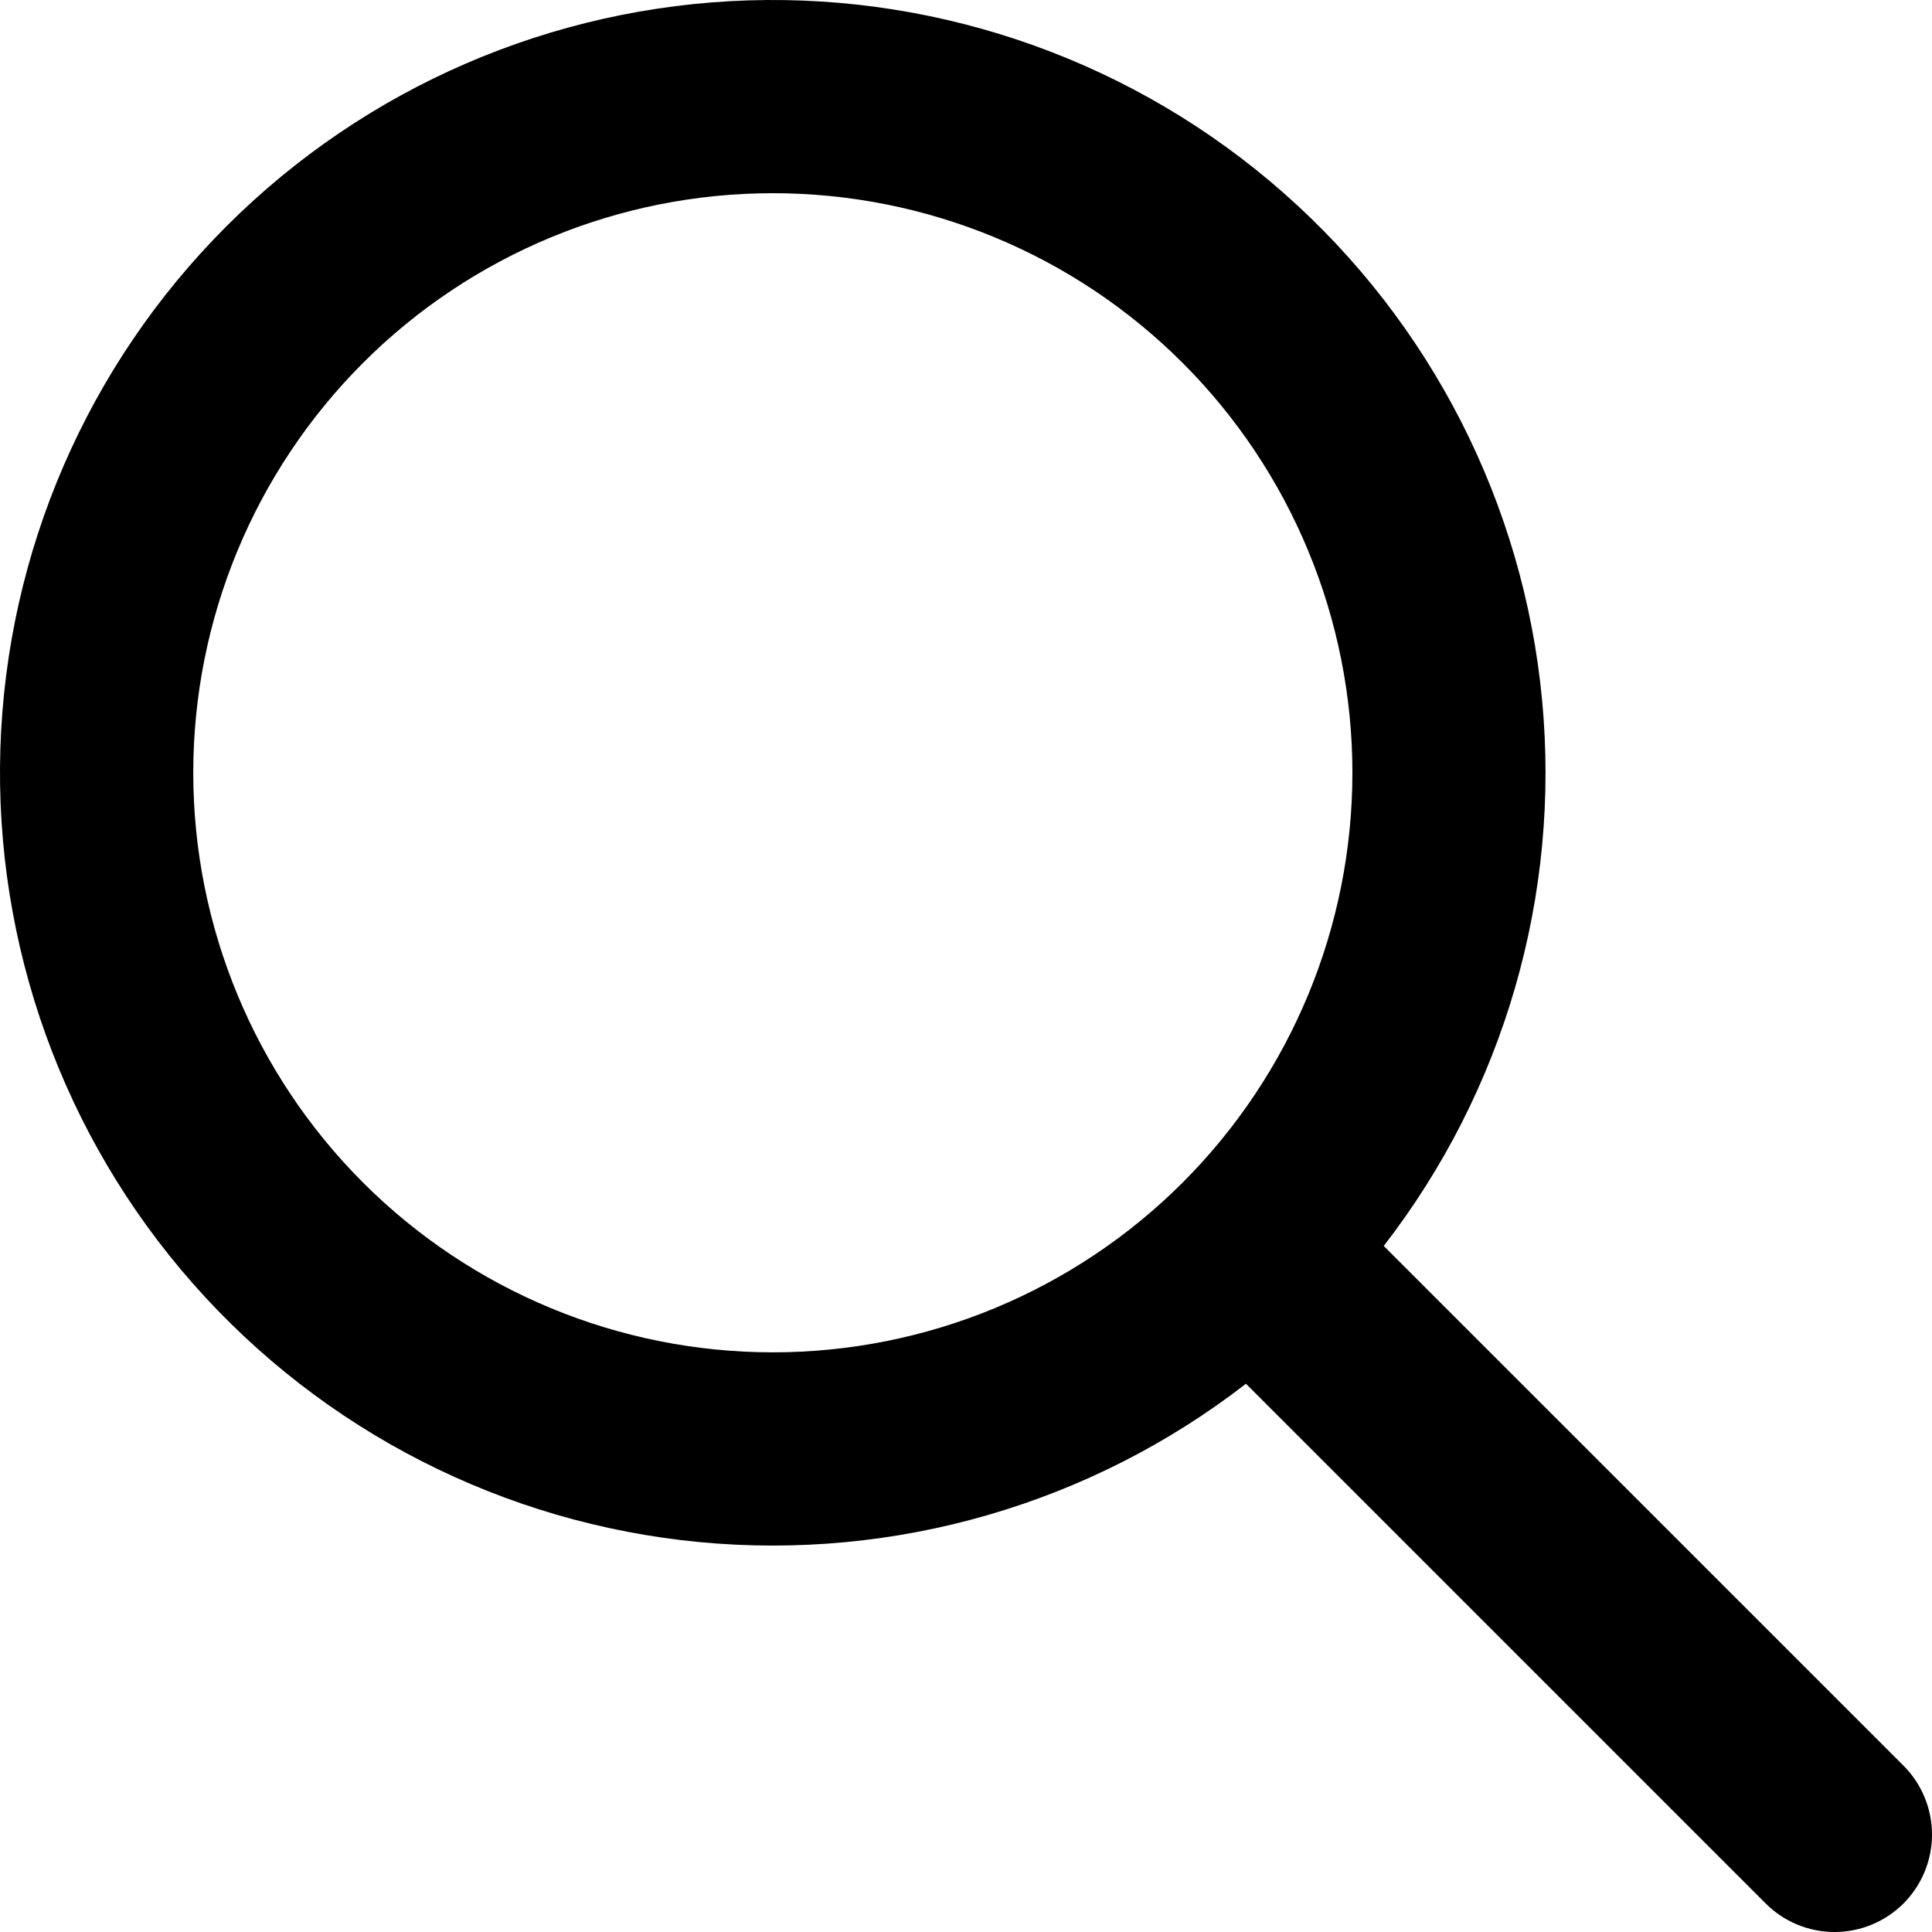
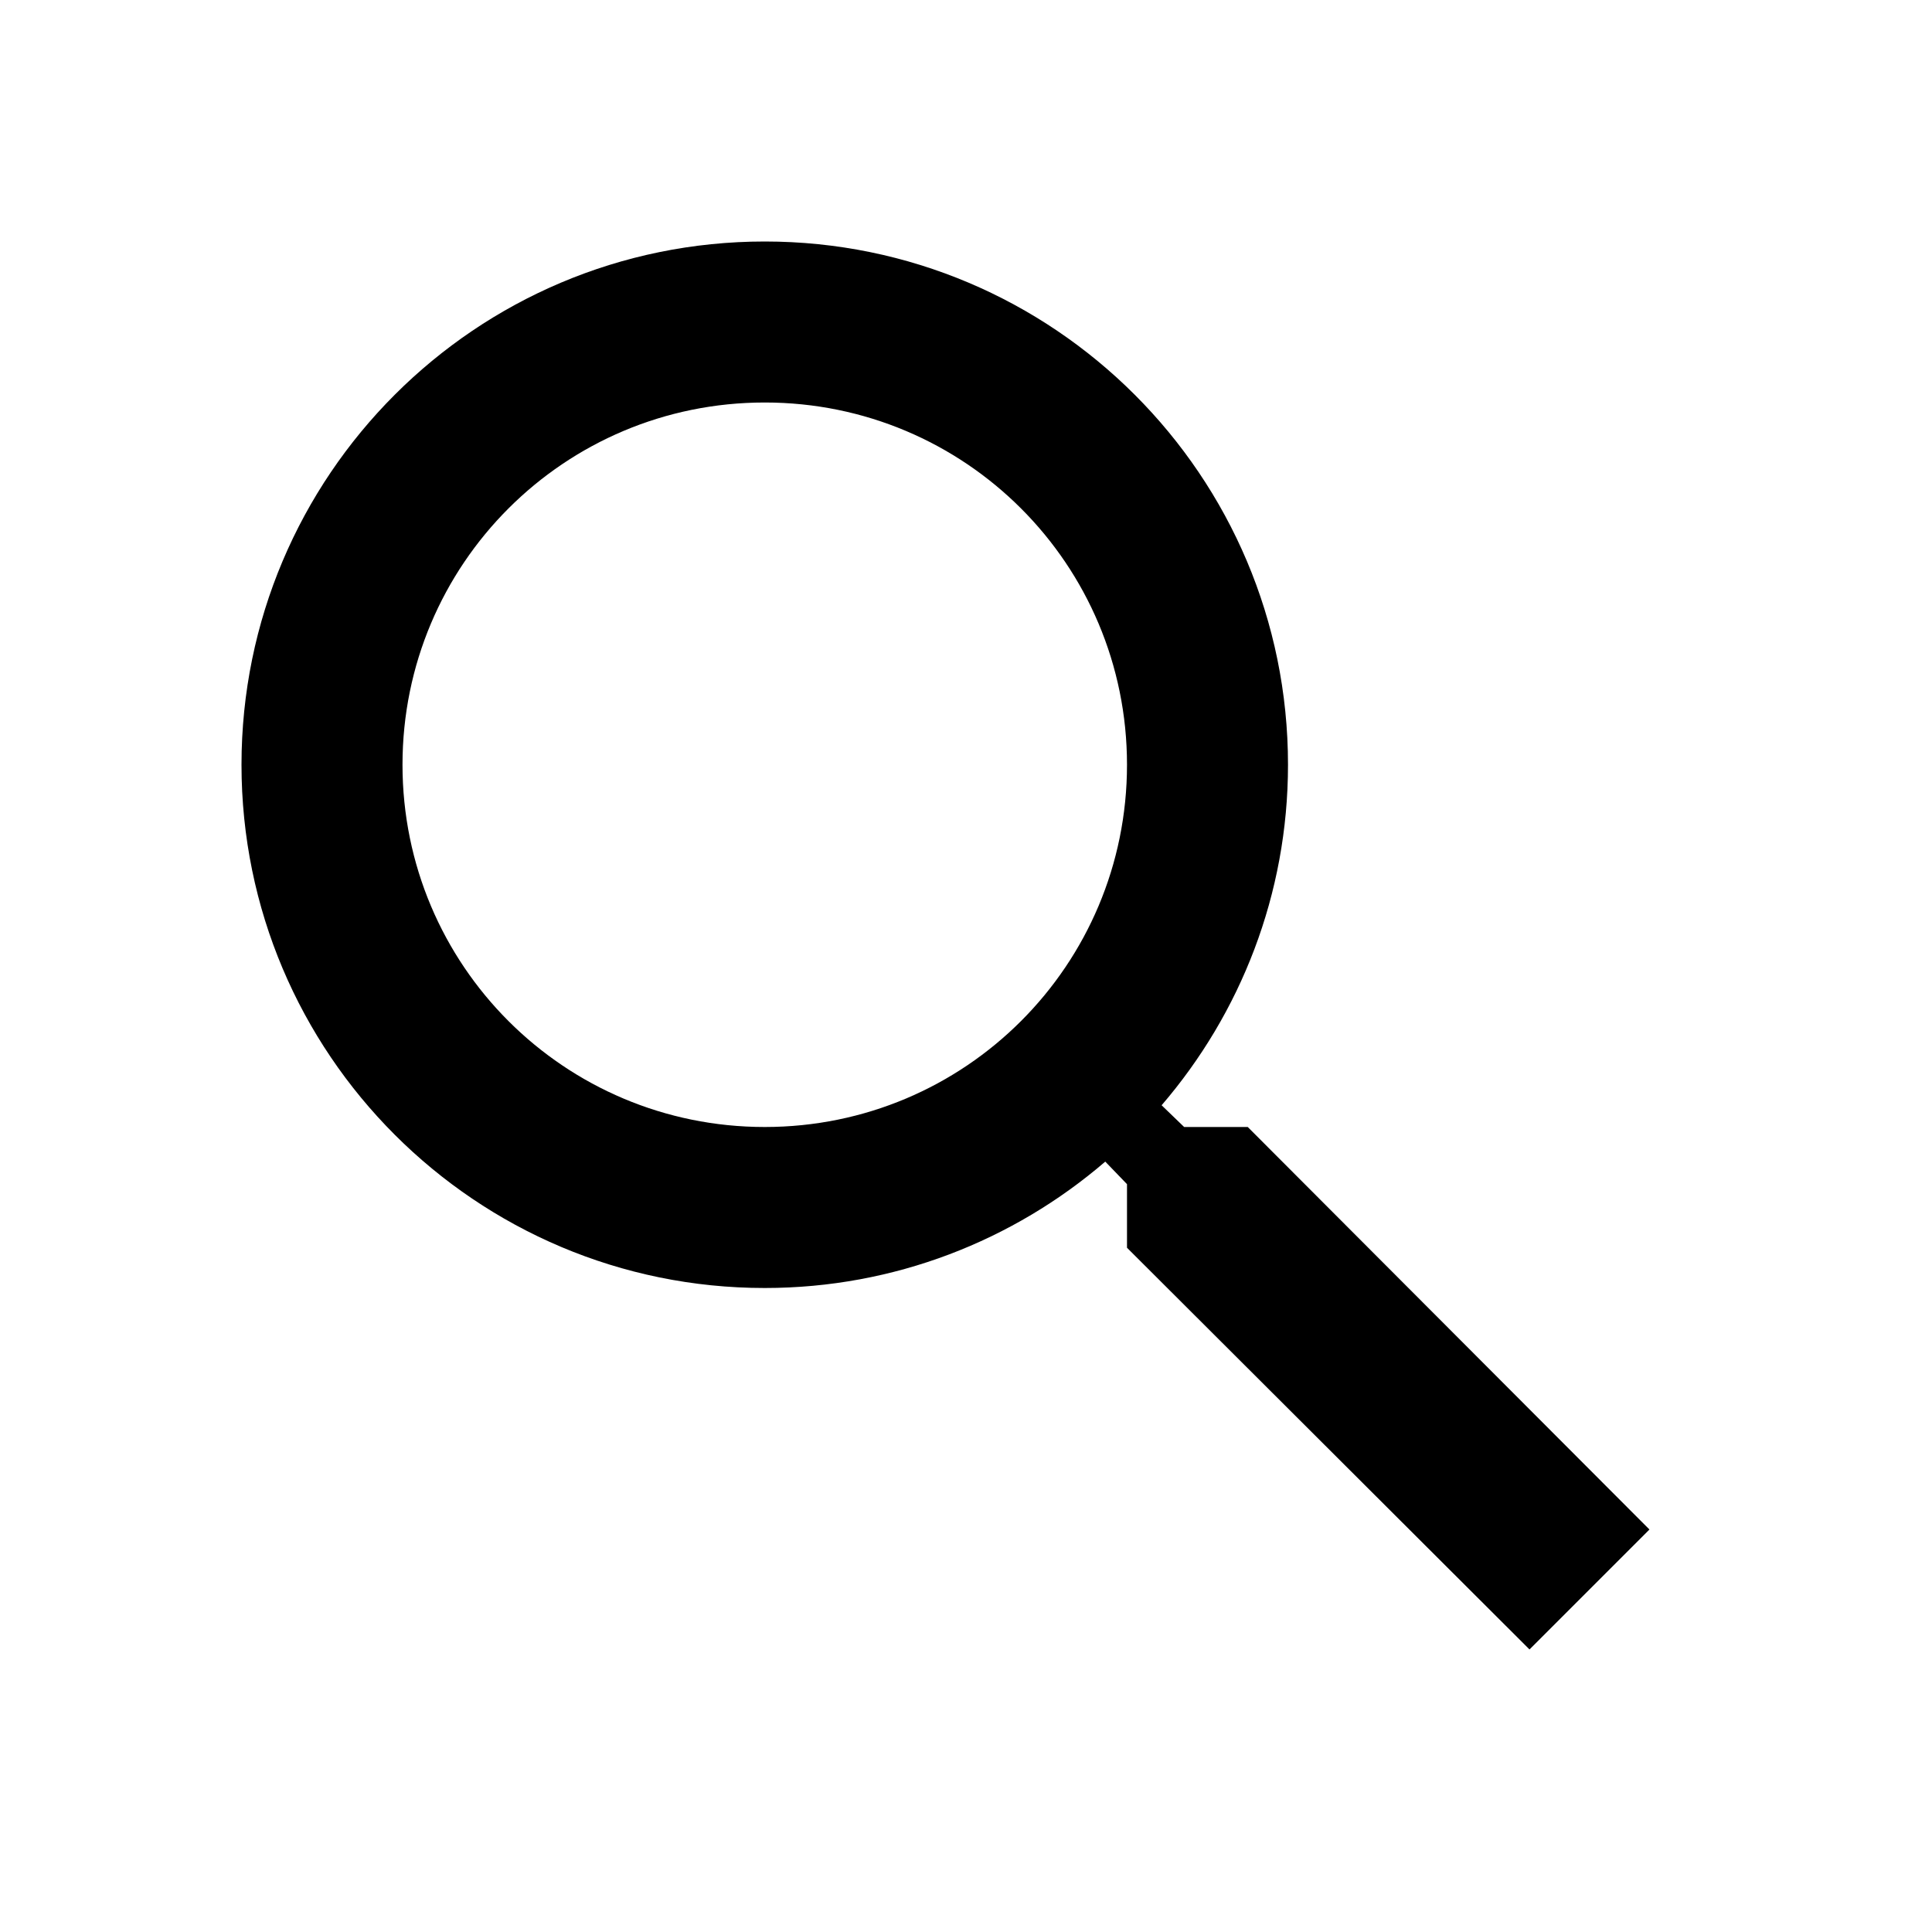
- <svg xmlns="http://www.w3.org/2000/svg" width="31" height="31" viewBox="0 0 31 31" fill="none">
-   <path fill-rule="evenodd" clip-rule="evenodd" d="M22.204 19.993L30.543 28.331C30.836 28.625 31 29.023 31 29.437C31 29.852 30.835 30.249 30.542 30.543C30.248 30.836 29.851 31 29.436 31C29.021 31 28.624 30.835 28.331 30.542L19.992 22.203C17.499 24.134 14.365 25.042 11.226 24.744C8.087 24.445 5.18 22.962 3.096 20.596C1.011 18.231 -0.093 15.159 0.006 12.008C0.106 8.857 1.402 5.861 3.632 3.632C5.861 1.402 8.856 0.106 12.008 0.006C15.159 -0.093 18.23 1.011 20.596 3.096C22.962 5.18 24.445 8.087 24.743 11.226C25.042 14.365 24.133 17.5 22.202 19.993H22.204ZM12.401 21.699C14.867 21.699 17.232 20.719 18.976 18.975C20.72 17.231 21.7 14.866 21.7 12.399C21.7 9.933 20.72 7.567 18.976 5.823C17.232 4.079 14.867 3.1 12.401 3.1C9.934 3.1 7.569 4.079 5.825 5.823C4.081 7.567 3.101 9.933 3.101 12.399C3.101 14.866 4.081 17.231 5.825 18.975C7.569 20.719 9.934 21.699 12.401 21.699Z" fill="black" />
+ <svg xmlns="http://www.w3.org/2000/svg" height="24px" viewBox="0 0 24 24" width="24px" fill="#000000">
+   <path d="M0 0h24v24H0z" fill="none" />
+   <path d="M15.5 14h-.79l-.28-.27C15.41 12.59 16 11.11 16 9.5 16 5.91 13.09 3 9.5 3S3 5.91 3 9.5 5.91 16 9.5 16c1.61 0 3.09-.59 4.23-1.57l.27.28v.79l5 4.99L20.49 19l-4.99-5zm-6 0C7.01 14 5 11.99 5 9.5S7.01 5 9.5 5 14 7.01 14 9.5 11.99 14 9.5 14z" />
</svg>
